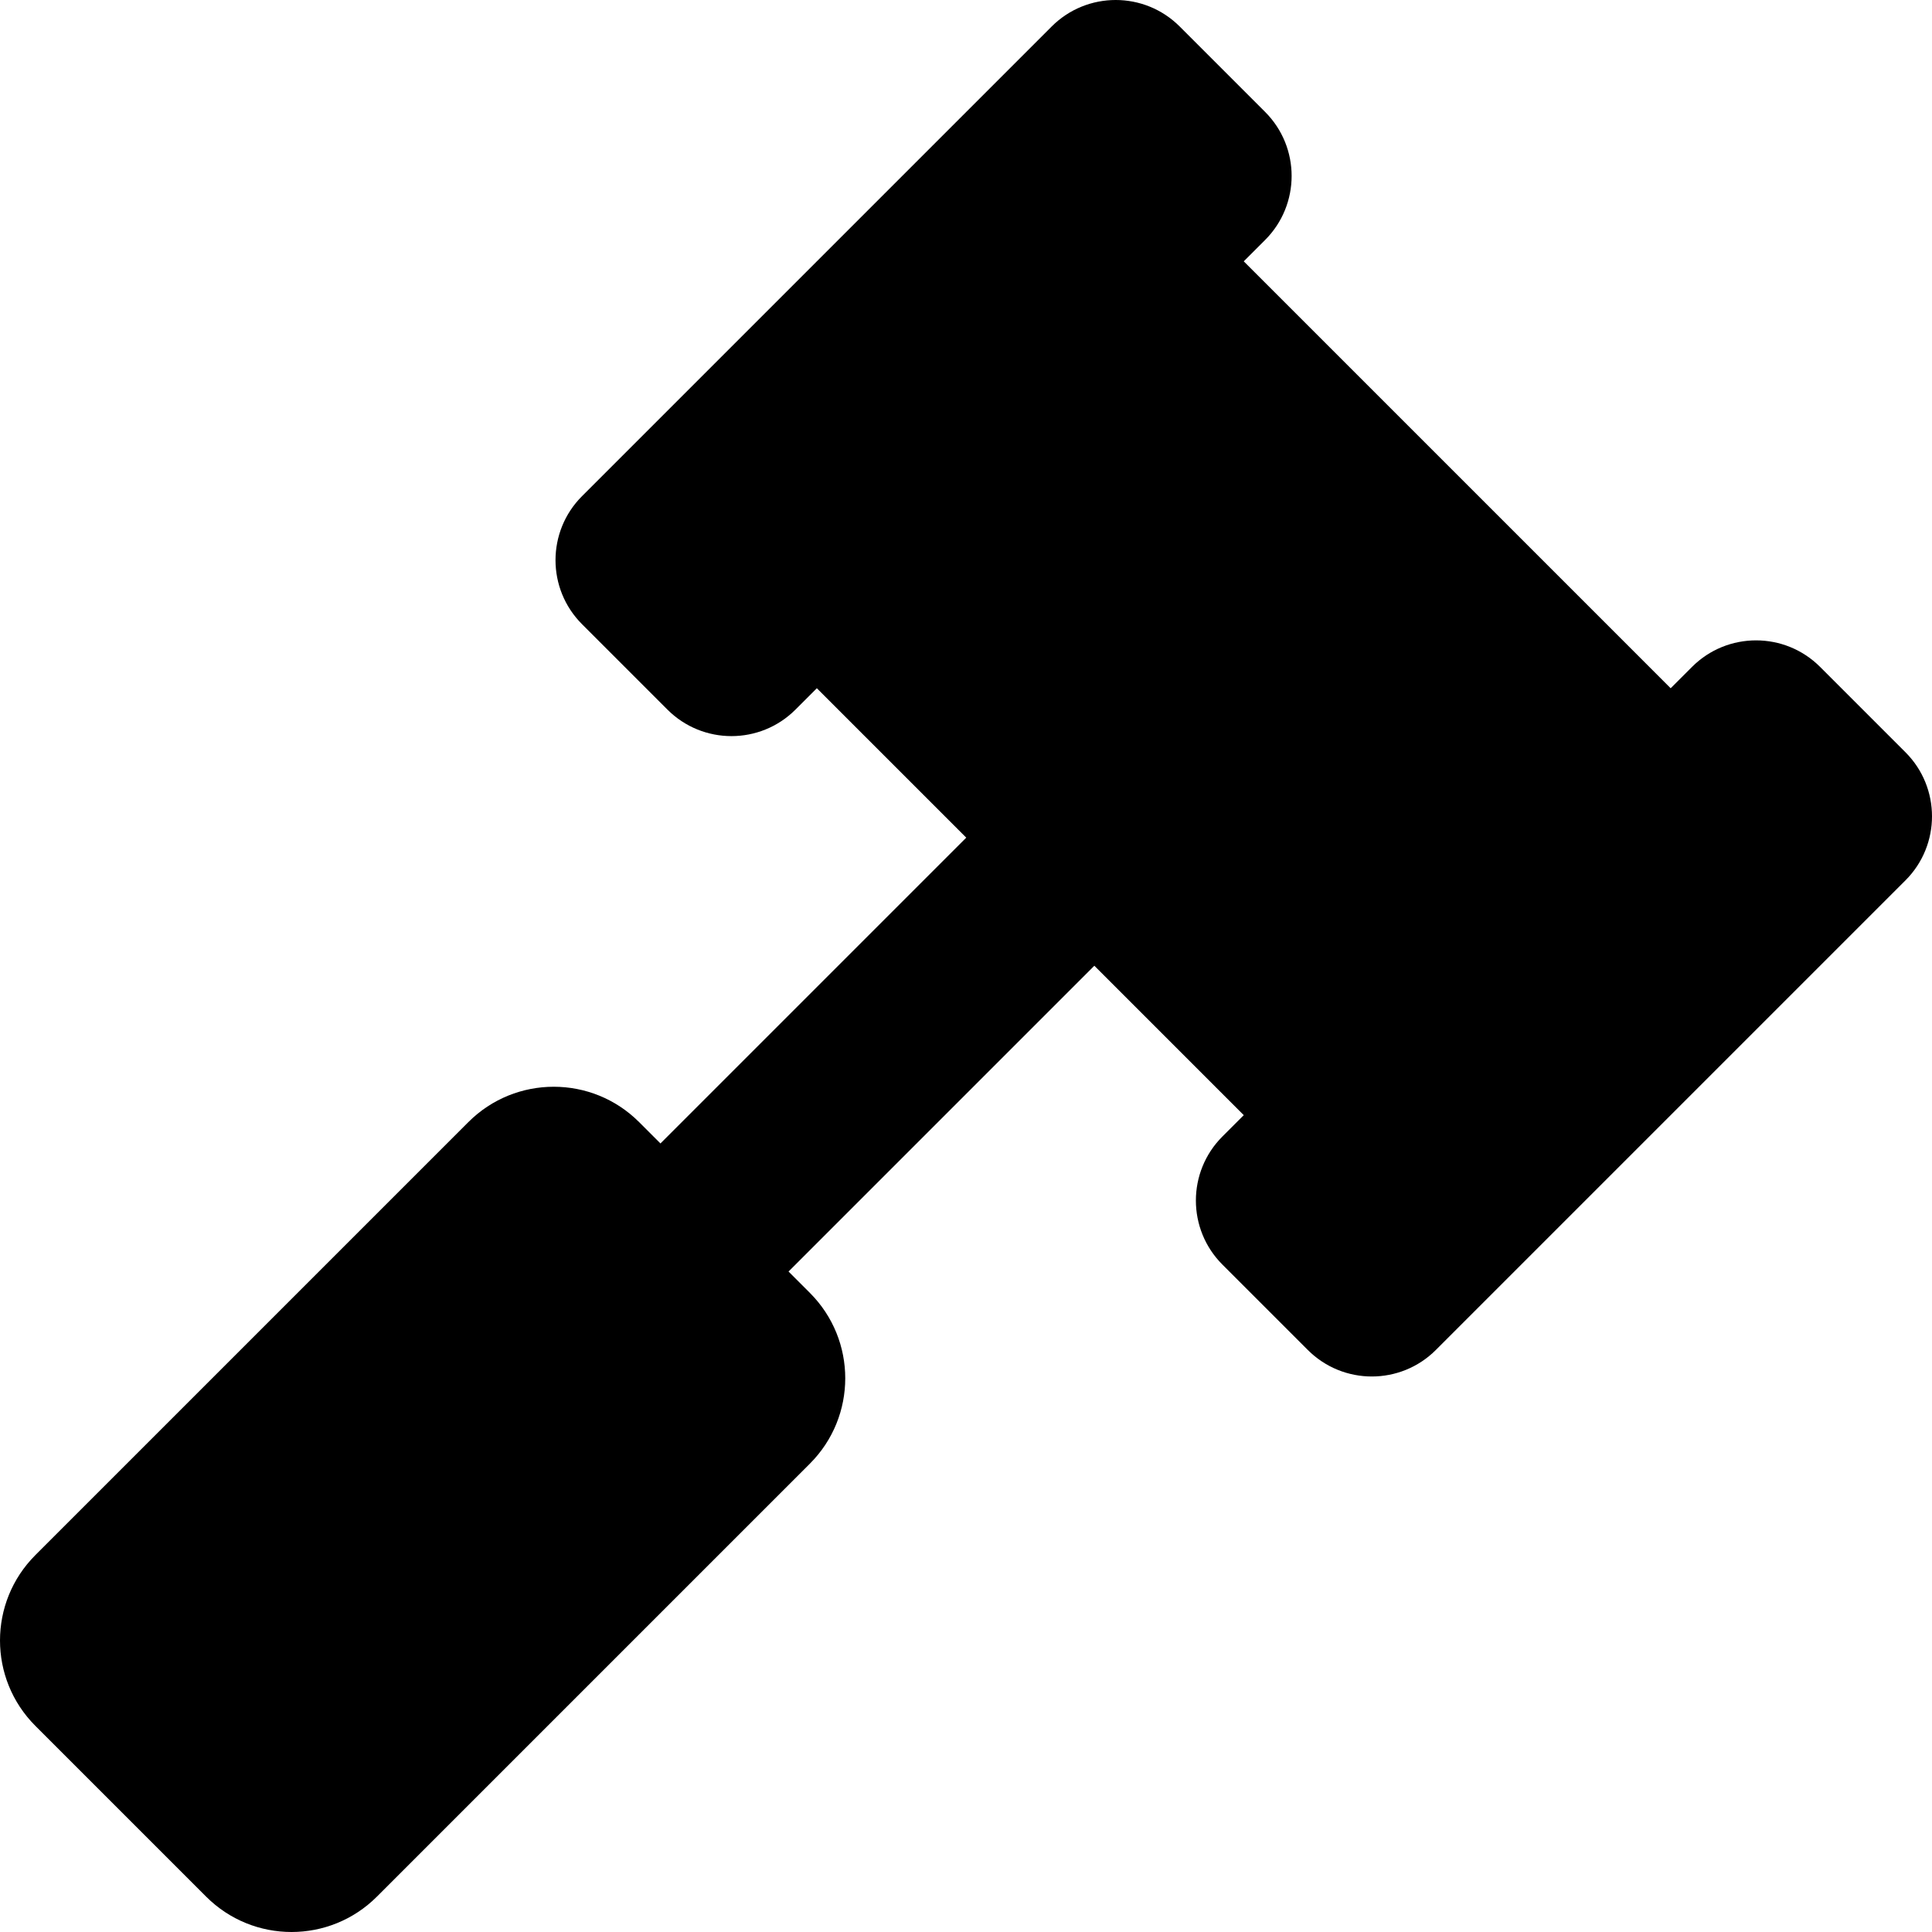
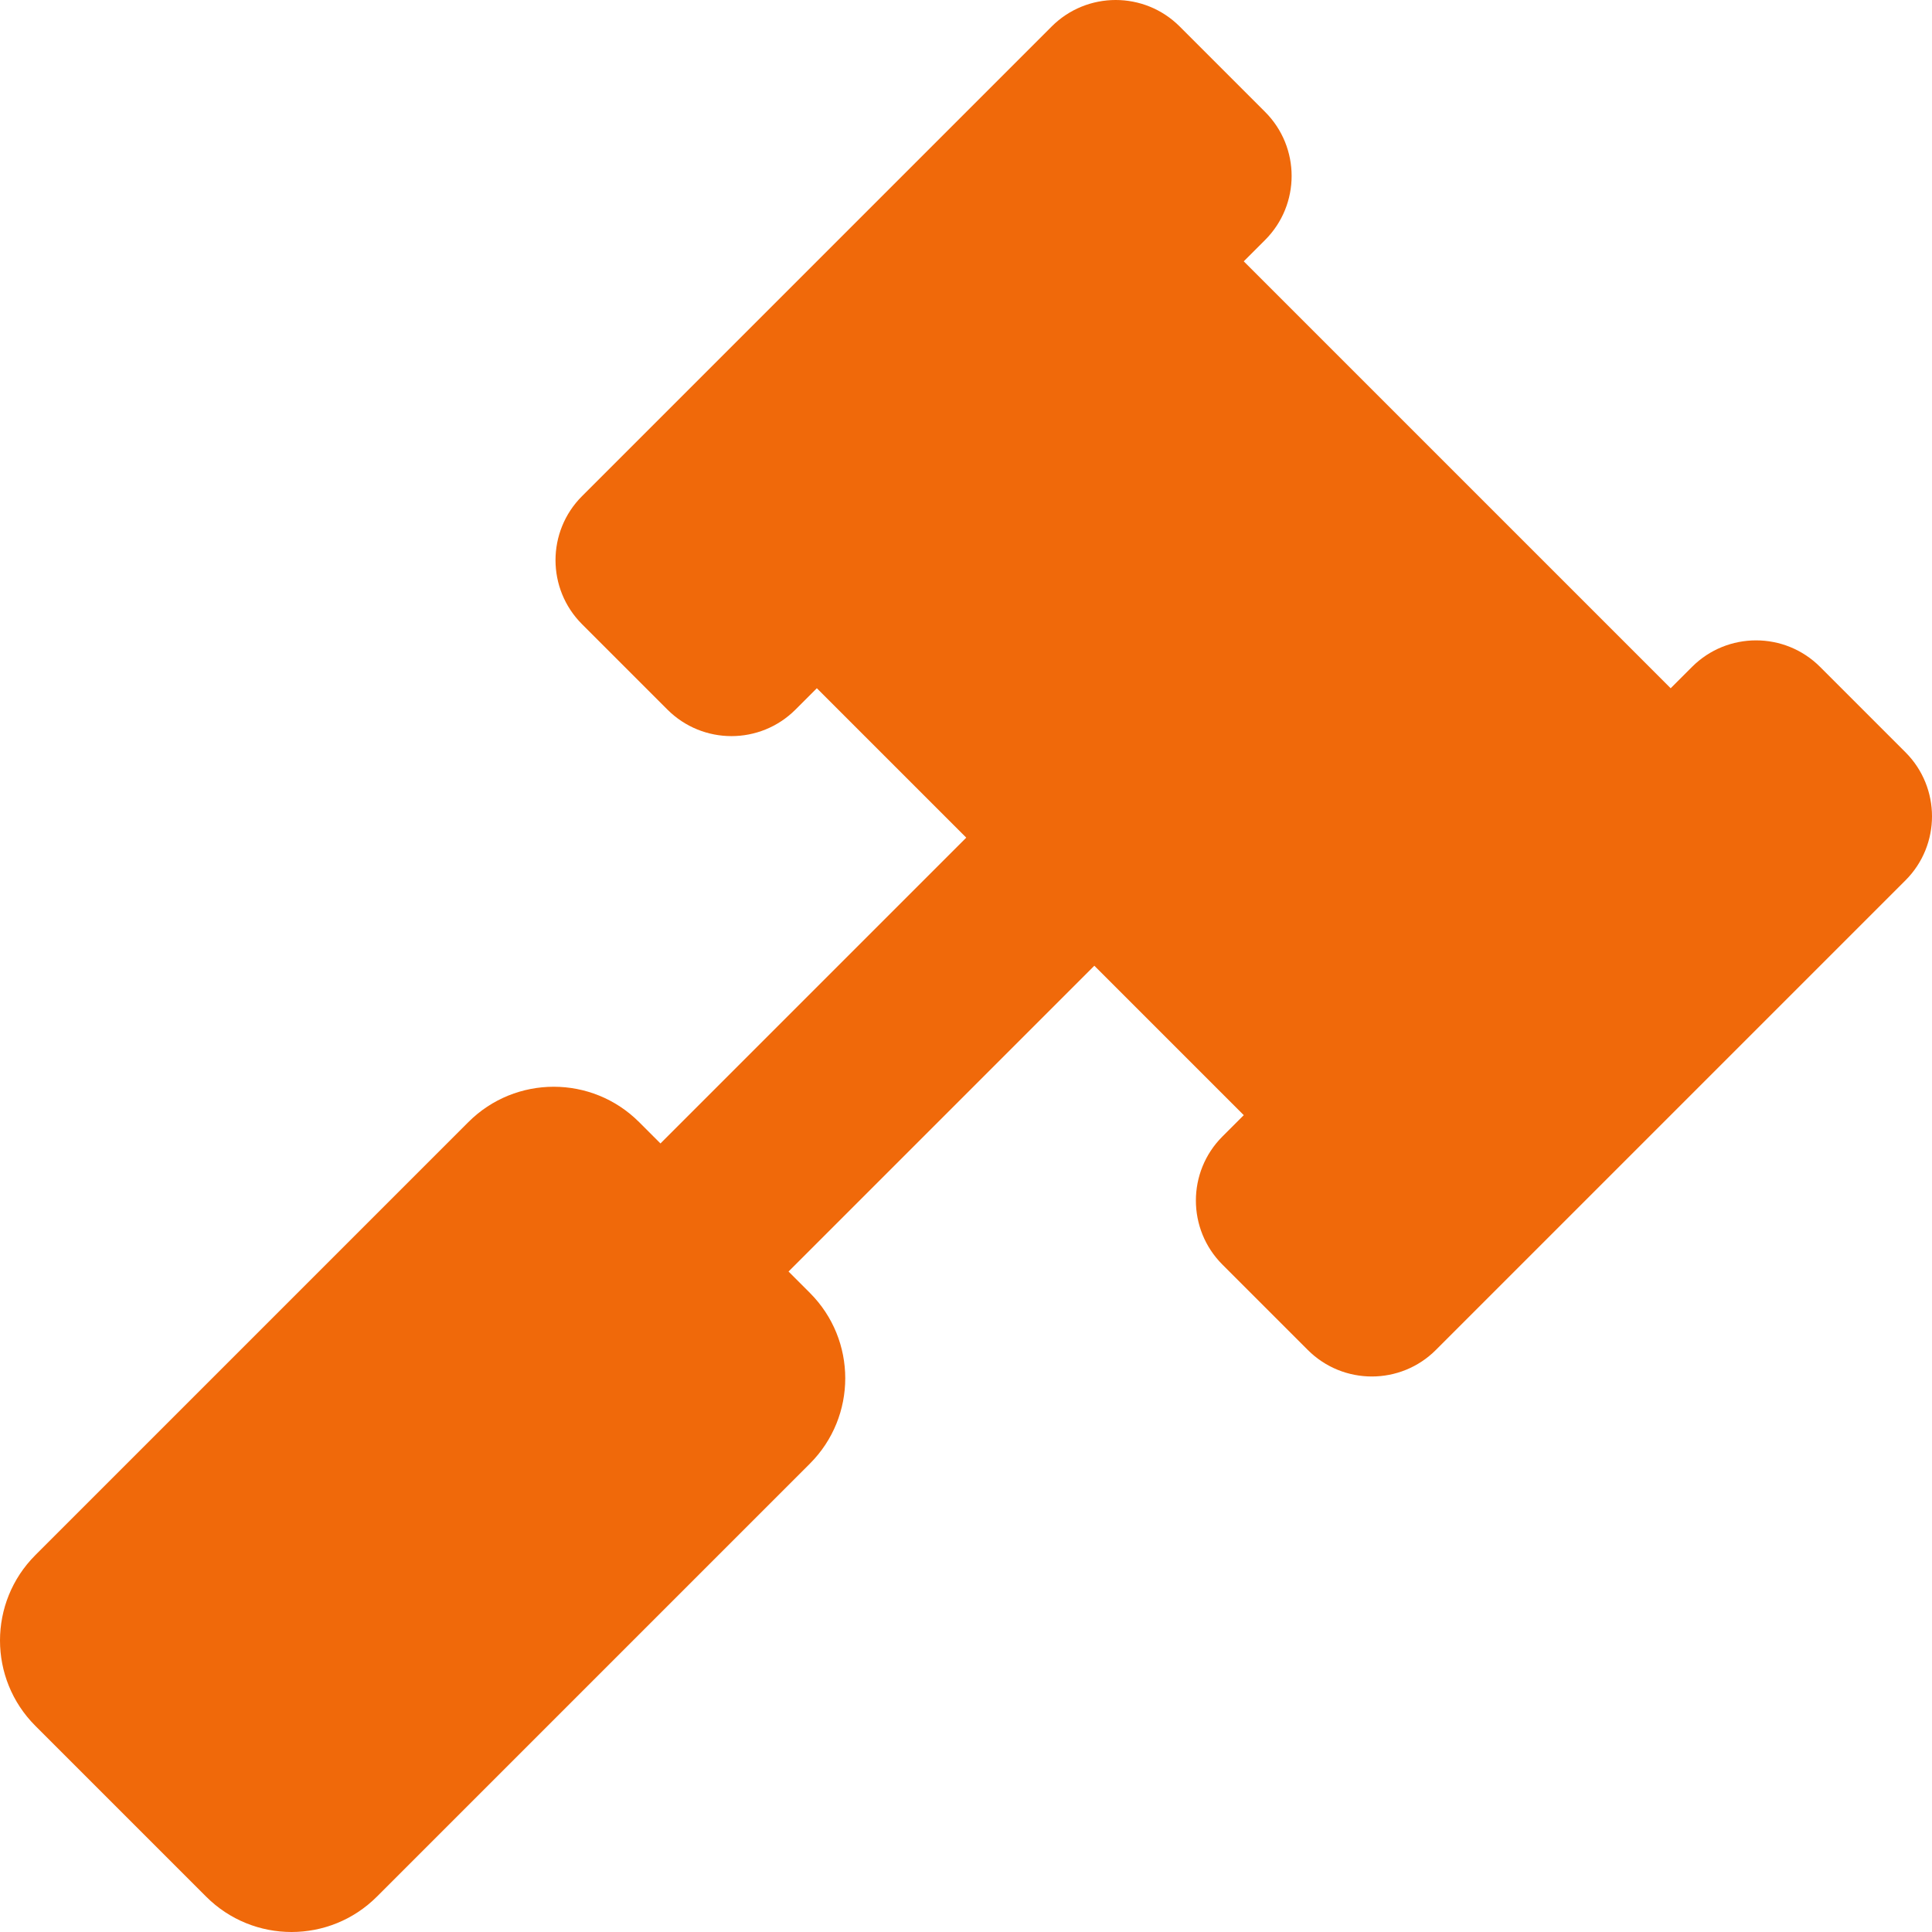
<svg xmlns="http://www.w3.org/2000/svg" aria-hidden="true" data-prefix="fas" data-icon="gavel" class="svg-inline--fa fa-gavel fa-w-16" role="img" viewBox="0 0 512 512">
-   <path fill="currentColor" d="M504.971 199.362l-22.627-22.627c-9.373-9.373-24.569-9.373-33.941 0l-5.657 5.657L329.608 69.255l5.657-5.657c9.373-9.373 9.373-24.569 0-33.941L312.638 7.029c-9.373-9.373-24.569-9.373-33.941 0L154.246 131.48c-9.373 9.373-9.373 24.569 0 33.941l22.627 22.627c9.373 9.373 24.569 9.373 33.941 0l5.657-5.657 39.598 39.598-81.04 81.04-5.657-5.657c-12.497-12.497-32.758-12.497-45.255 0L9.373 412.118c-12.497 12.497-12.497 32.758 0 45.255l45.255 45.255c12.497 12.497 32.758 12.497 45.255 0l114.745-114.745c12.497-12.497 12.497-32.758 0-45.255l-5.657-5.657 81.04-81.04 39.598 39.598-5.657 5.657c-9.373 9.373-9.373 24.569 0 33.941l22.627 22.627c9.373 9.373 24.569 9.373 33.941 0l124.451-124.451c9.372-9.372 9.372-24.568 0-33.941z" />
+   <path fill="#f0690a" d="M504.971 199.362l-22.627-22.627c-9.373-9.373-24.569-9.373-33.941 0l-5.657 5.657L329.608 69.255l5.657-5.657c9.373-9.373 9.373-24.569 0-33.941L312.638 7.029c-9.373-9.373-24.569-9.373-33.941 0L154.246 131.48c-9.373 9.373-9.373 24.569 0 33.941l22.627 22.627c9.373 9.373 24.569 9.373 33.941 0l5.657-5.657 39.598 39.598-81.04 81.04-5.657-5.657c-12.497-12.497-32.758-12.497-45.255 0L9.373 412.118c-12.497 12.497-12.497 32.758 0 45.255l45.255 45.255c12.497 12.497 32.758 12.497 45.255 0l114.745-114.745c12.497-12.497 12.497-32.758 0-45.255l-5.657-5.657 81.04-81.04 39.598 39.598-5.657 5.657c-9.373 9.373-9.373 24.569 0 33.941l22.627 22.627c9.373 9.373 24.569 9.373 33.941 0l124.451-124.451c9.372-9.372 9.372-24.568 0-33.941z" />
</svg>
